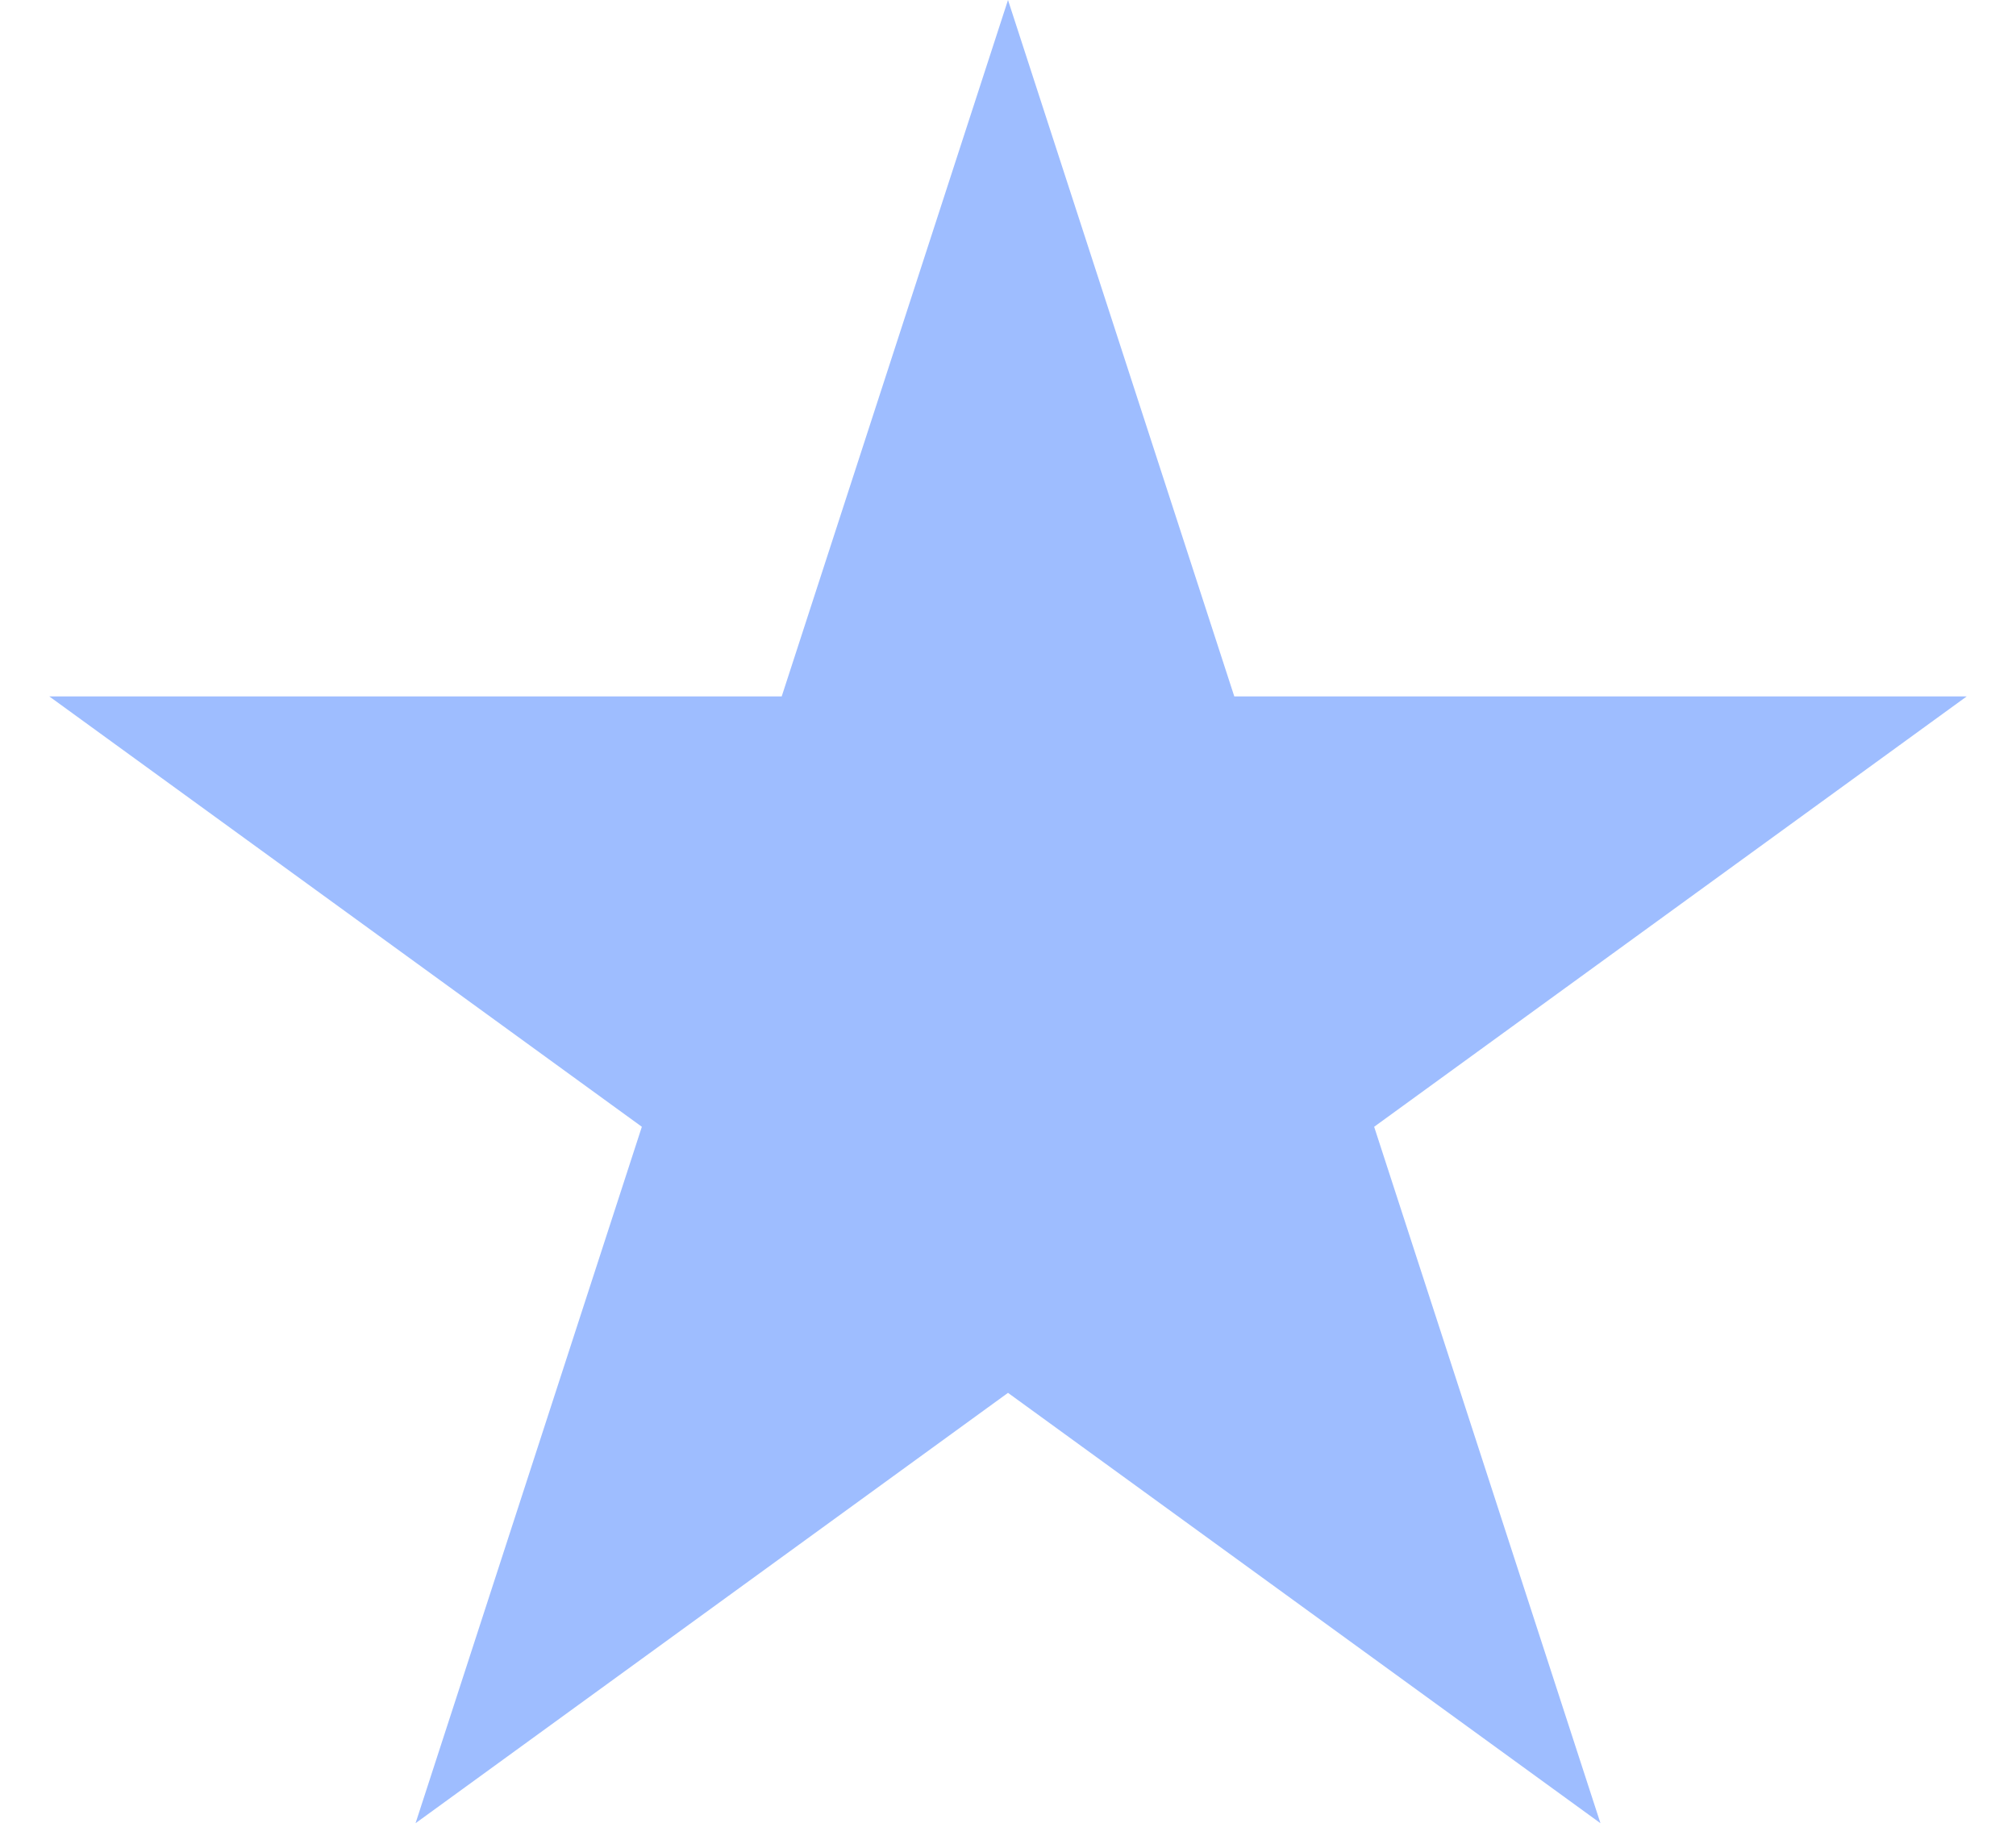
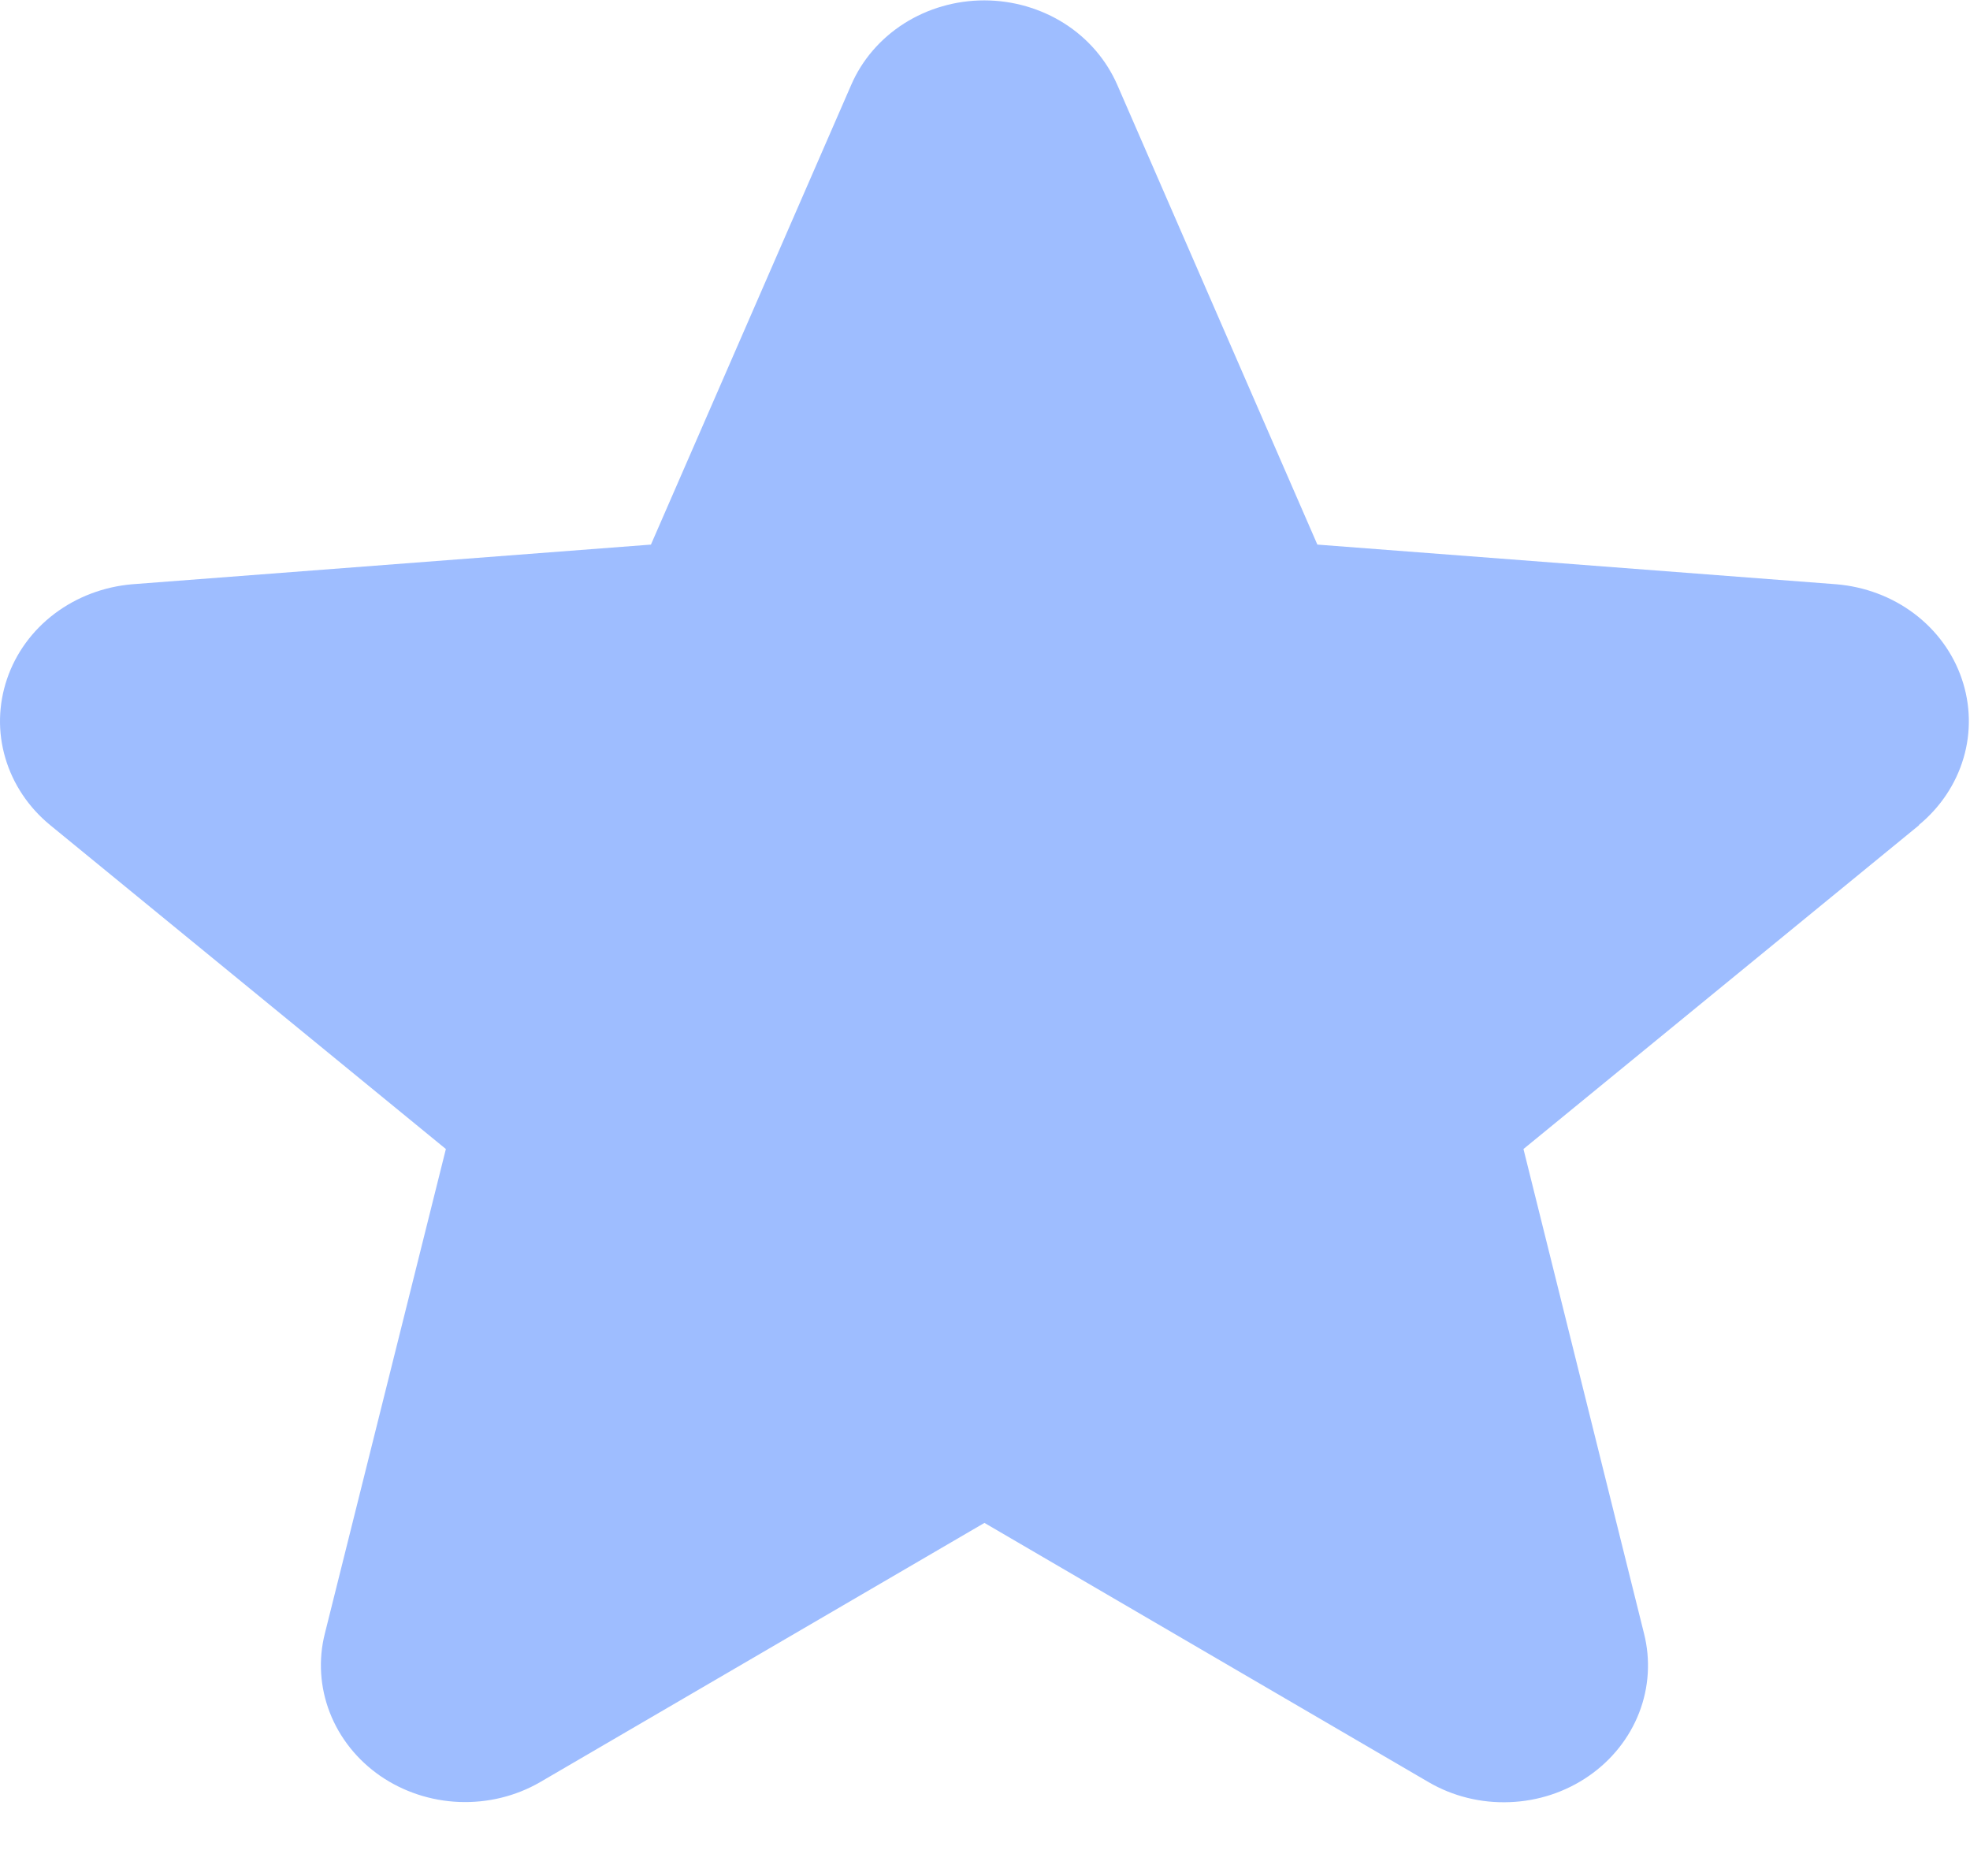
- <svg xmlns="http://www.w3.org/2000/svg" width="24" height="22" viewBox="0 0 24 22" fill="none">
-   <path d="M12 0L14.694 8.292H23.413L16.359 13.416L19.053 21.708L12 16.584L4.947 21.708L7.641 13.416L0.587 8.292H9.306L12 0Z" fill="#9EBDFF" />
+ <svg xmlns="http://www.w3.org/2000/svg" width="21" height="20" viewBox="0 0 21 20" fill="none">
+   <path d="M20.459 8.796L16.24 12.25L17.525 17.415C17.596 17.695 17.578 17.99 17.473 18.26C17.368 18.531 17.18 18.766 16.935 18.935C16.689 19.105 16.396 19.202 16.092 19.213C15.788 19.225 15.488 19.151 15.229 19L10.494 16.236L5.757 19C5.498 19.15 5.197 19.223 4.894 19.211C4.591 19.199 4.299 19.102 4.053 18.933C3.808 18.763 3.621 18.529 3.516 18.259C3.411 17.989 3.392 17.695 3.463 17.415L4.753 12.25L0.534 8.796C0.305 8.608 0.139 8.36 0.057 8.082C-0.025 7.805 -0.018 7.512 0.075 7.238C0.168 6.964 0.344 6.722 0.581 6.543C0.818 6.364 1.106 6.255 1.408 6.229L6.939 5.806L9.073 0.907C9.188 0.64 9.385 0.411 9.638 0.25C9.89 0.09 10.188 0.004 10.492 0.004C10.796 0.004 11.093 0.09 11.346 0.25C11.599 0.411 11.795 0.64 11.911 0.907L14.043 5.806L19.575 6.229C19.877 6.254 20.166 6.362 20.404 6.541C20.642 6.72 20.819 6.962 20.912 7.236C21.006 7.51 21.013 7.805 20.931 8.082C20.849 8.36 20.683 8.608 20.453 8.797L20.459 8.796Z" fill="#9EBDFF" />
</svg>
